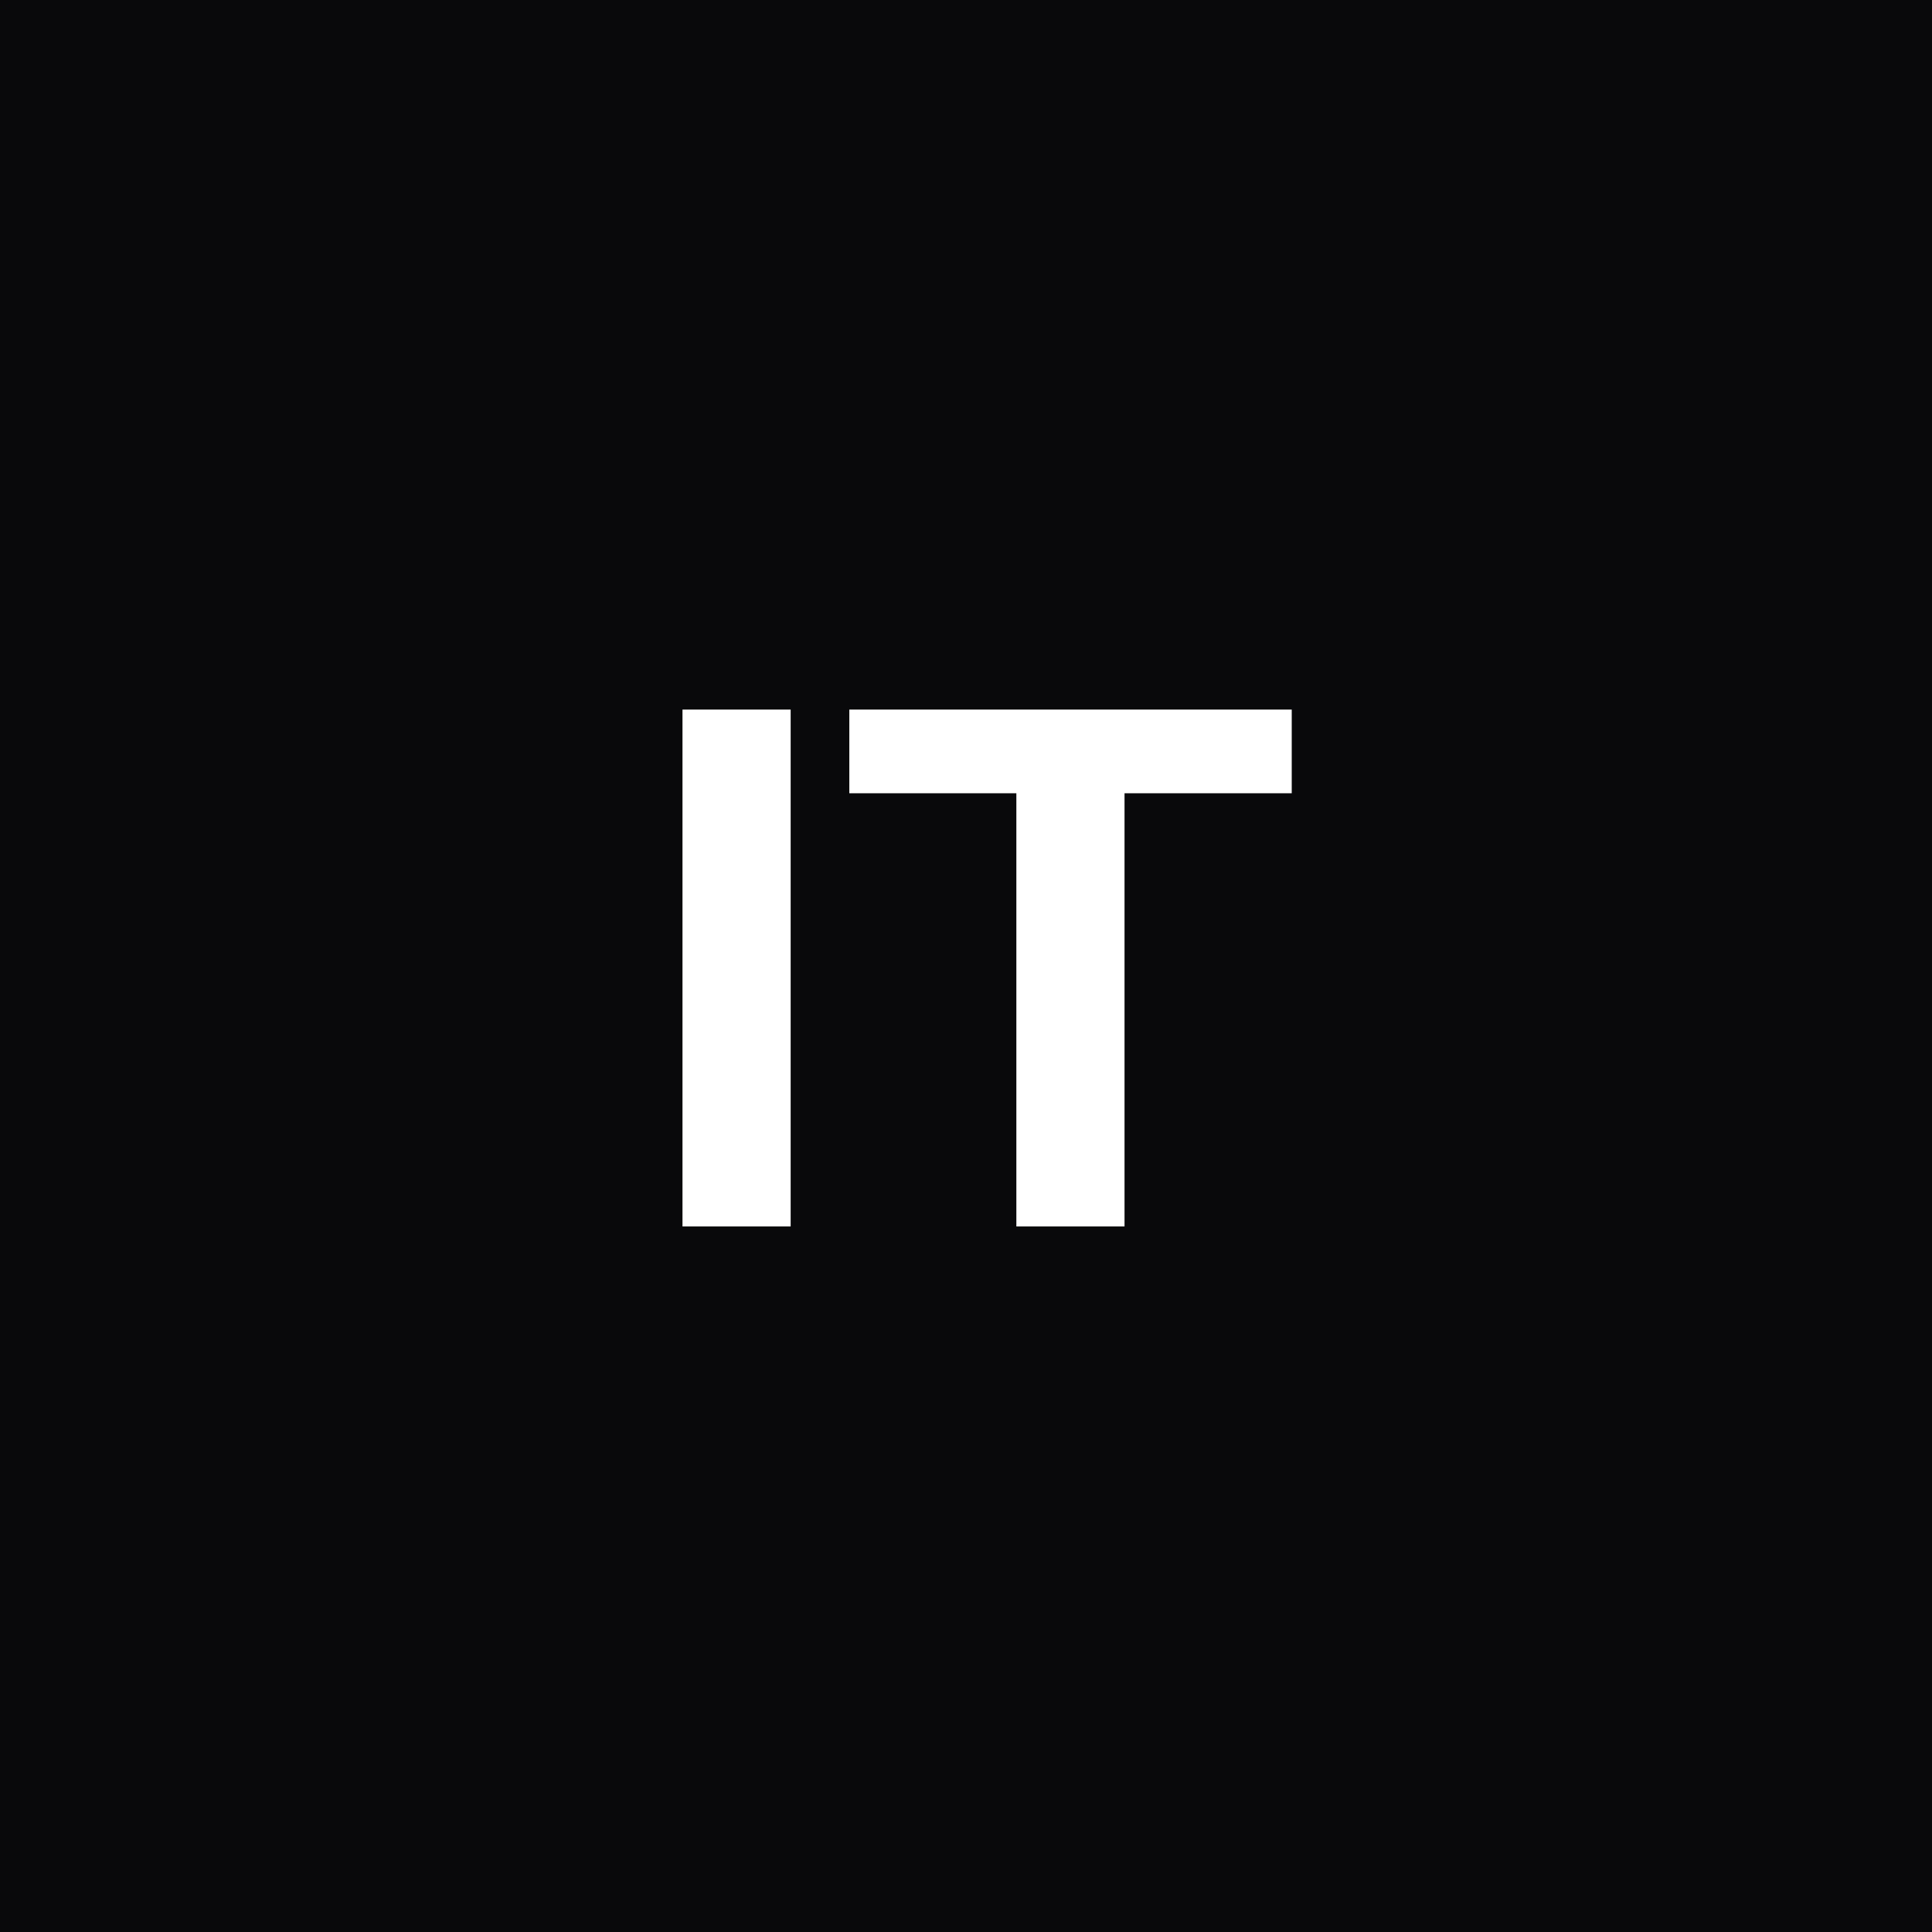
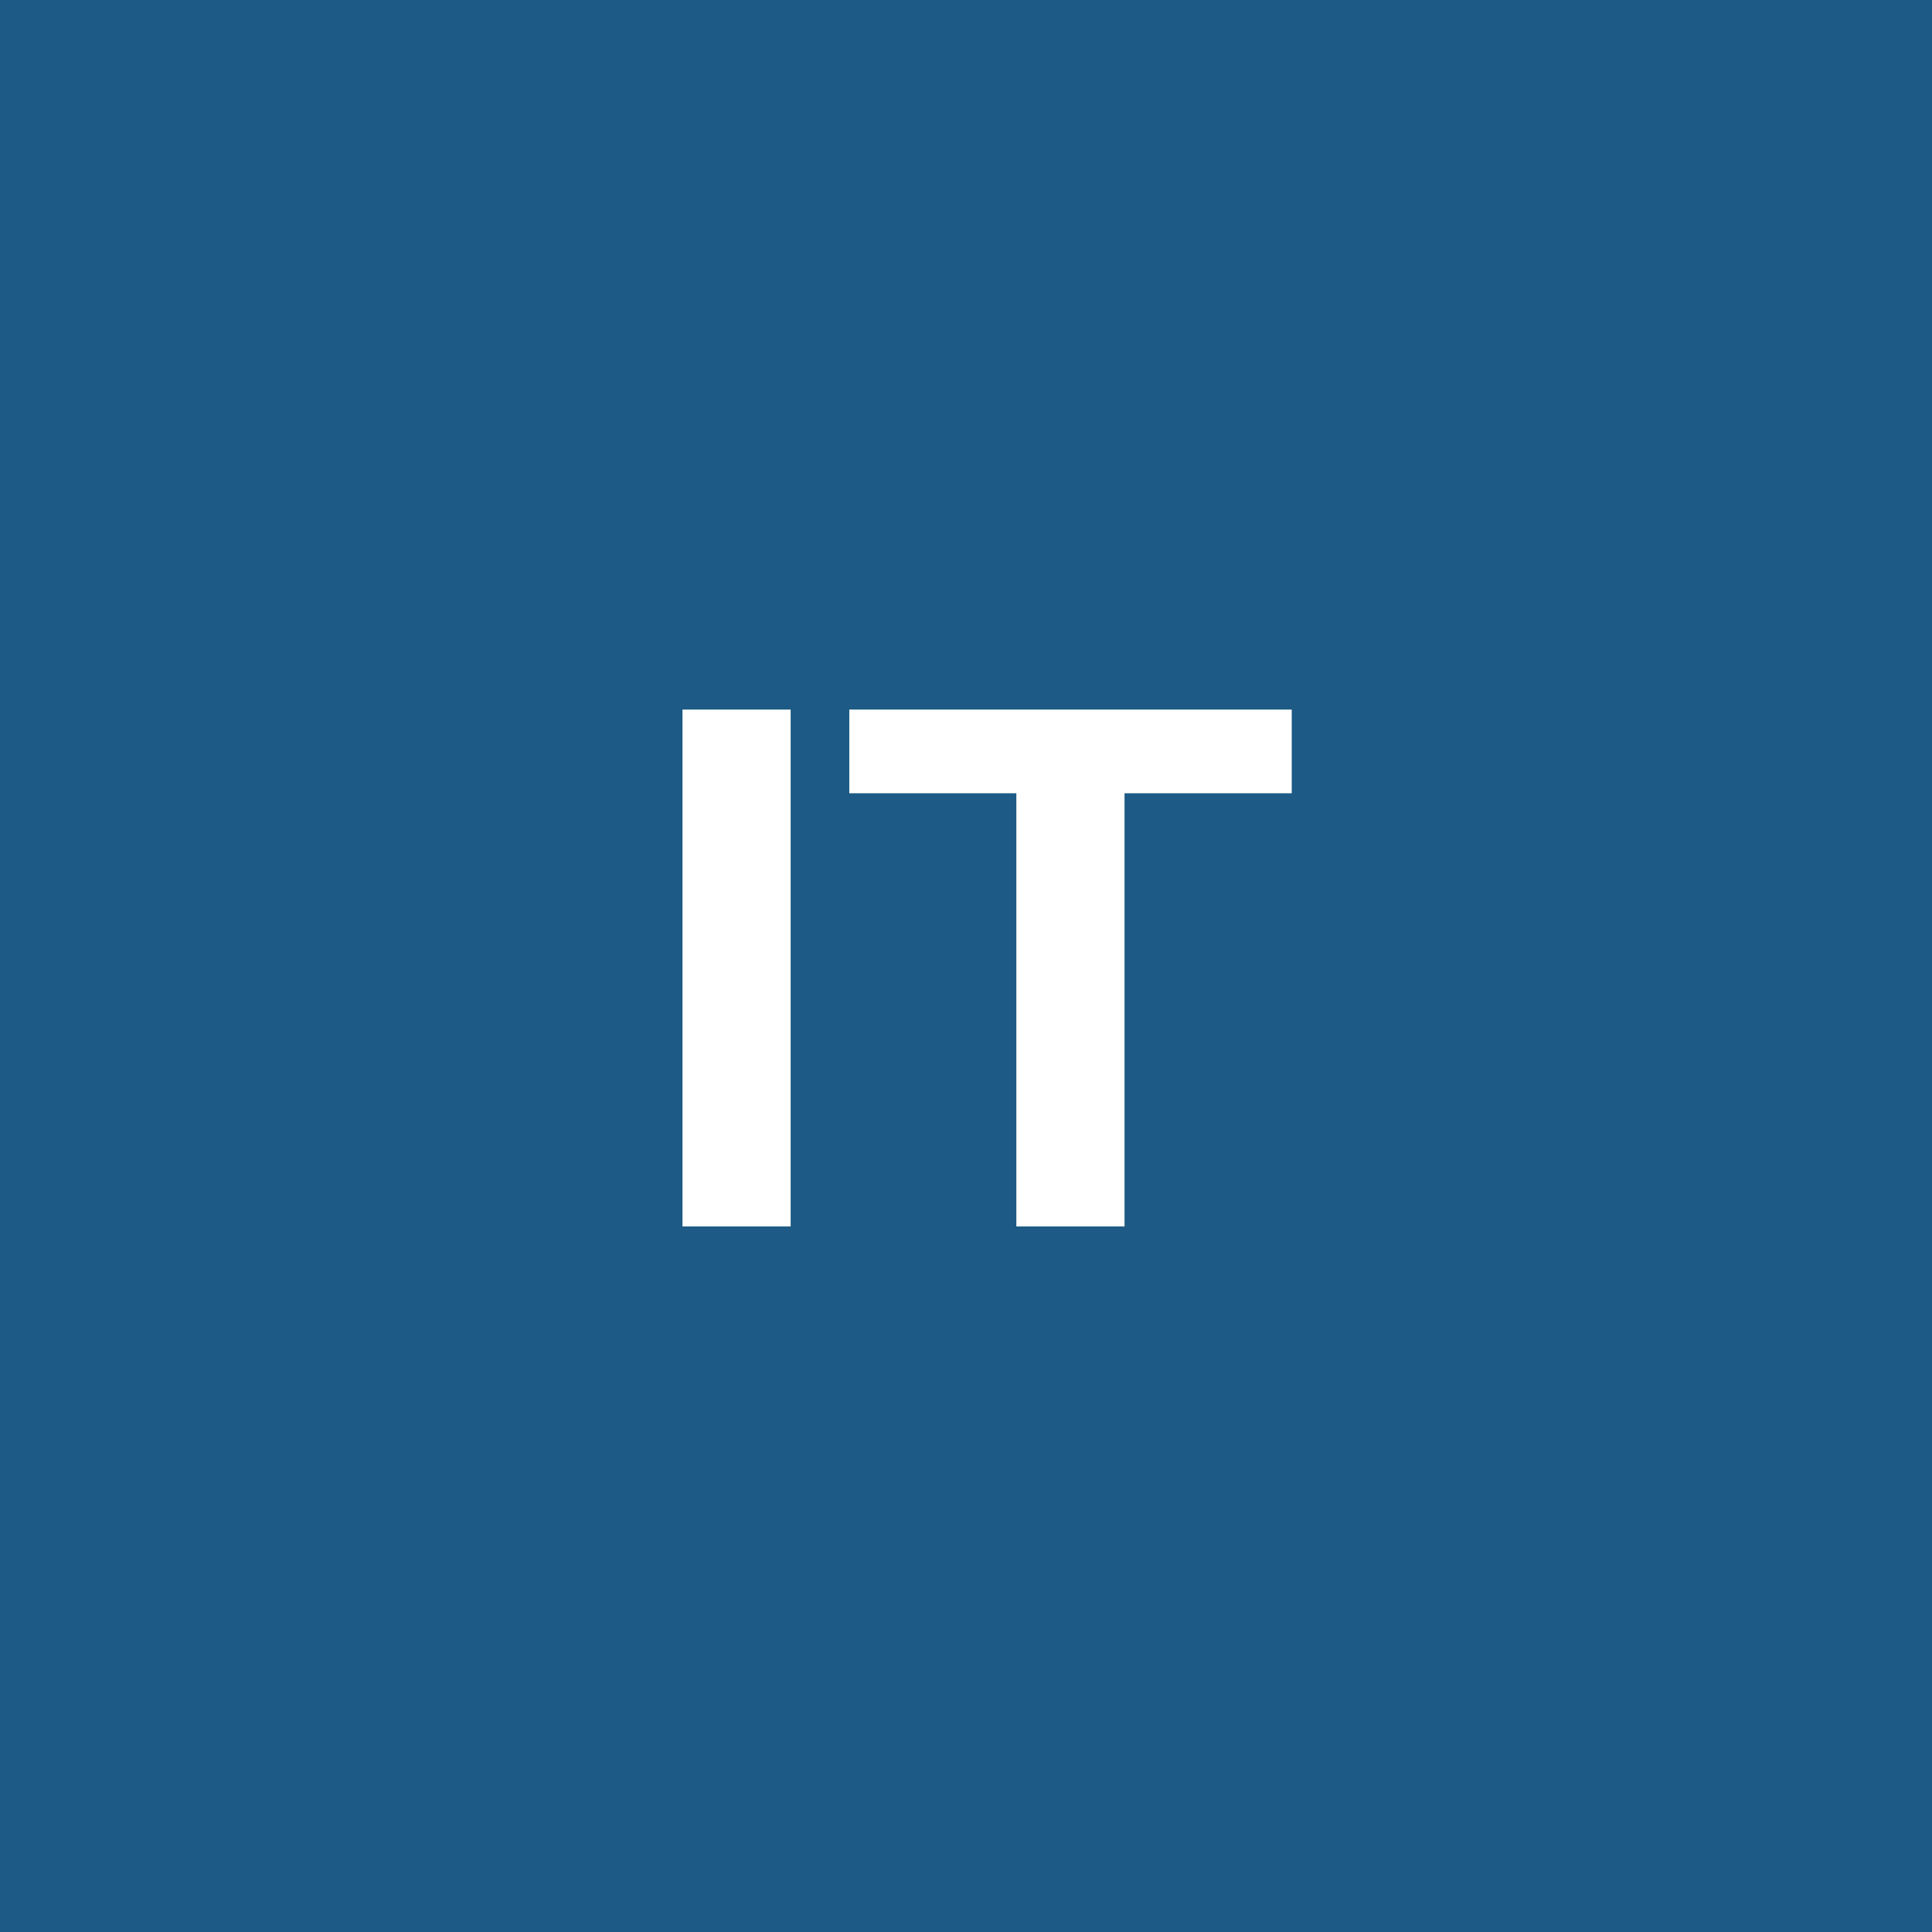
<svg xmlns="http://www.w3.org/2000/svg" width="180" height="180" viewBox="0 0 180 180">
  <defs>
    <style>
-       .bg { fill: #09090b; }
+       .bg { fill: #1D5A85; }
      .text { font-family: Arial, sans-serif; font-weight: bold; fill: #ffffff; font-size: 70px; text-anchor: middle; dominant-baseline: central; }
    </style>
  </defs>
  <rect class="bg" width="180" height="180" />
  <text class="text" x="90" y="90">IT</text>
</svg>
